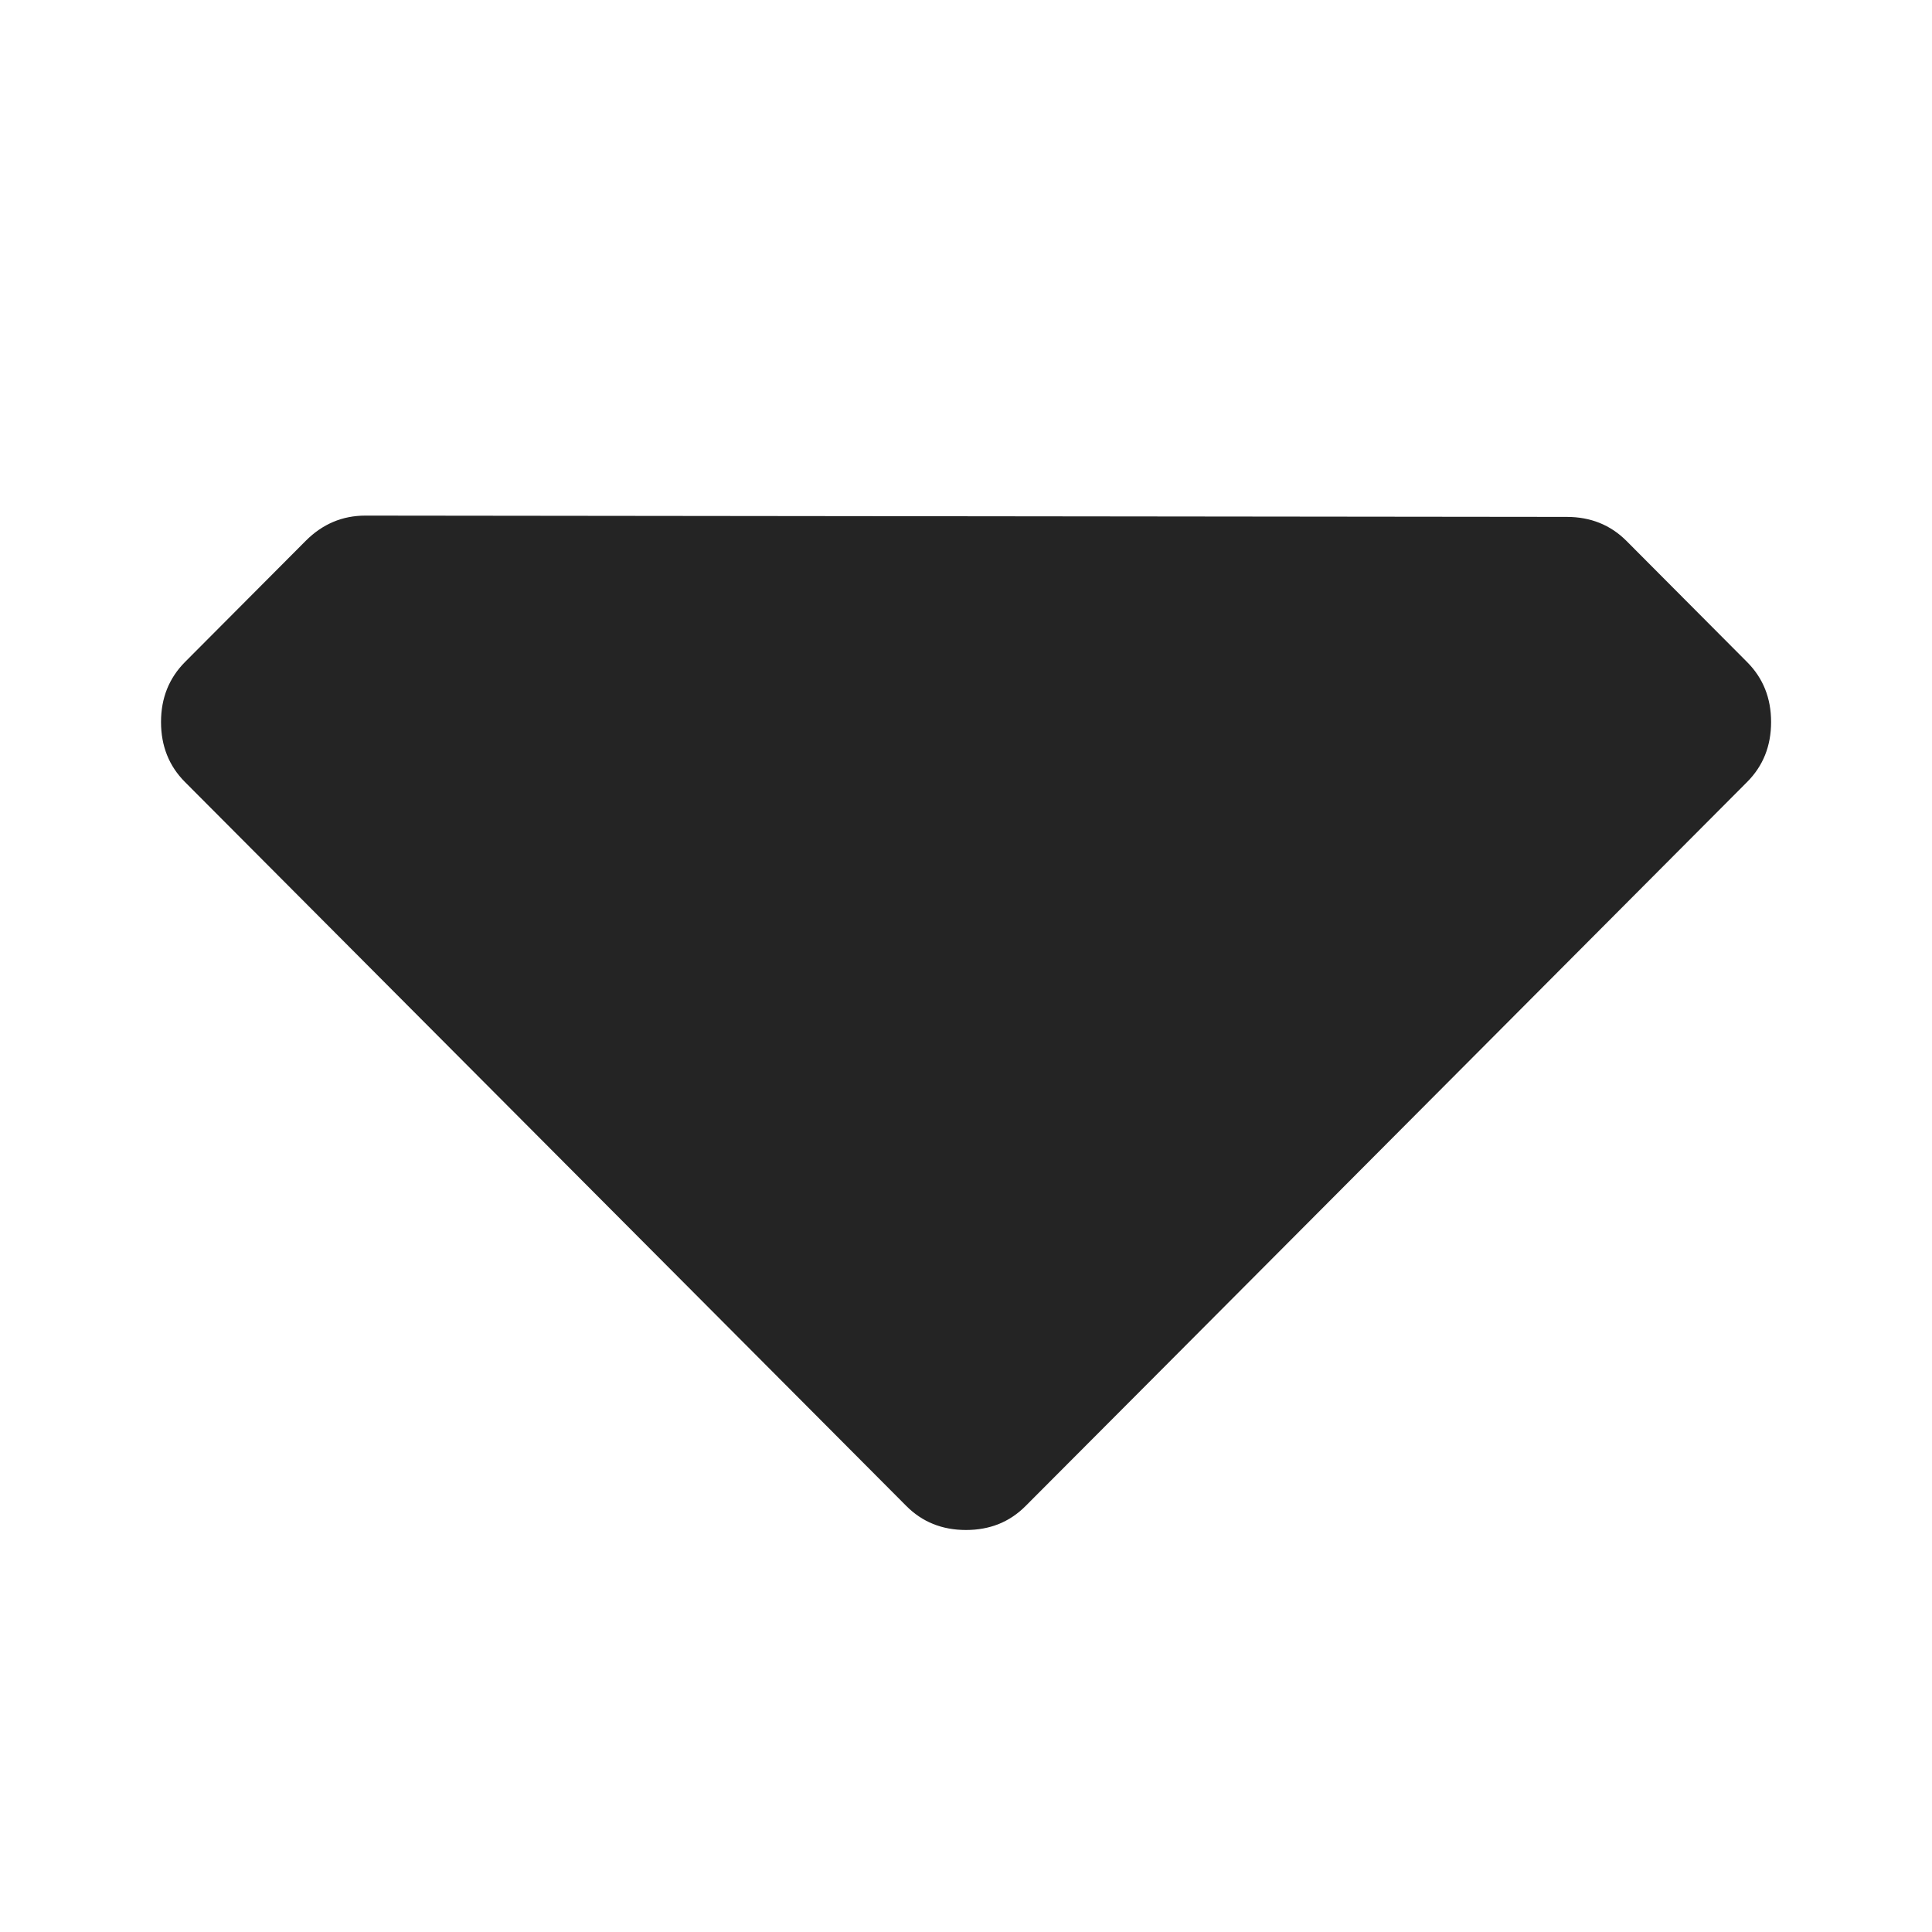
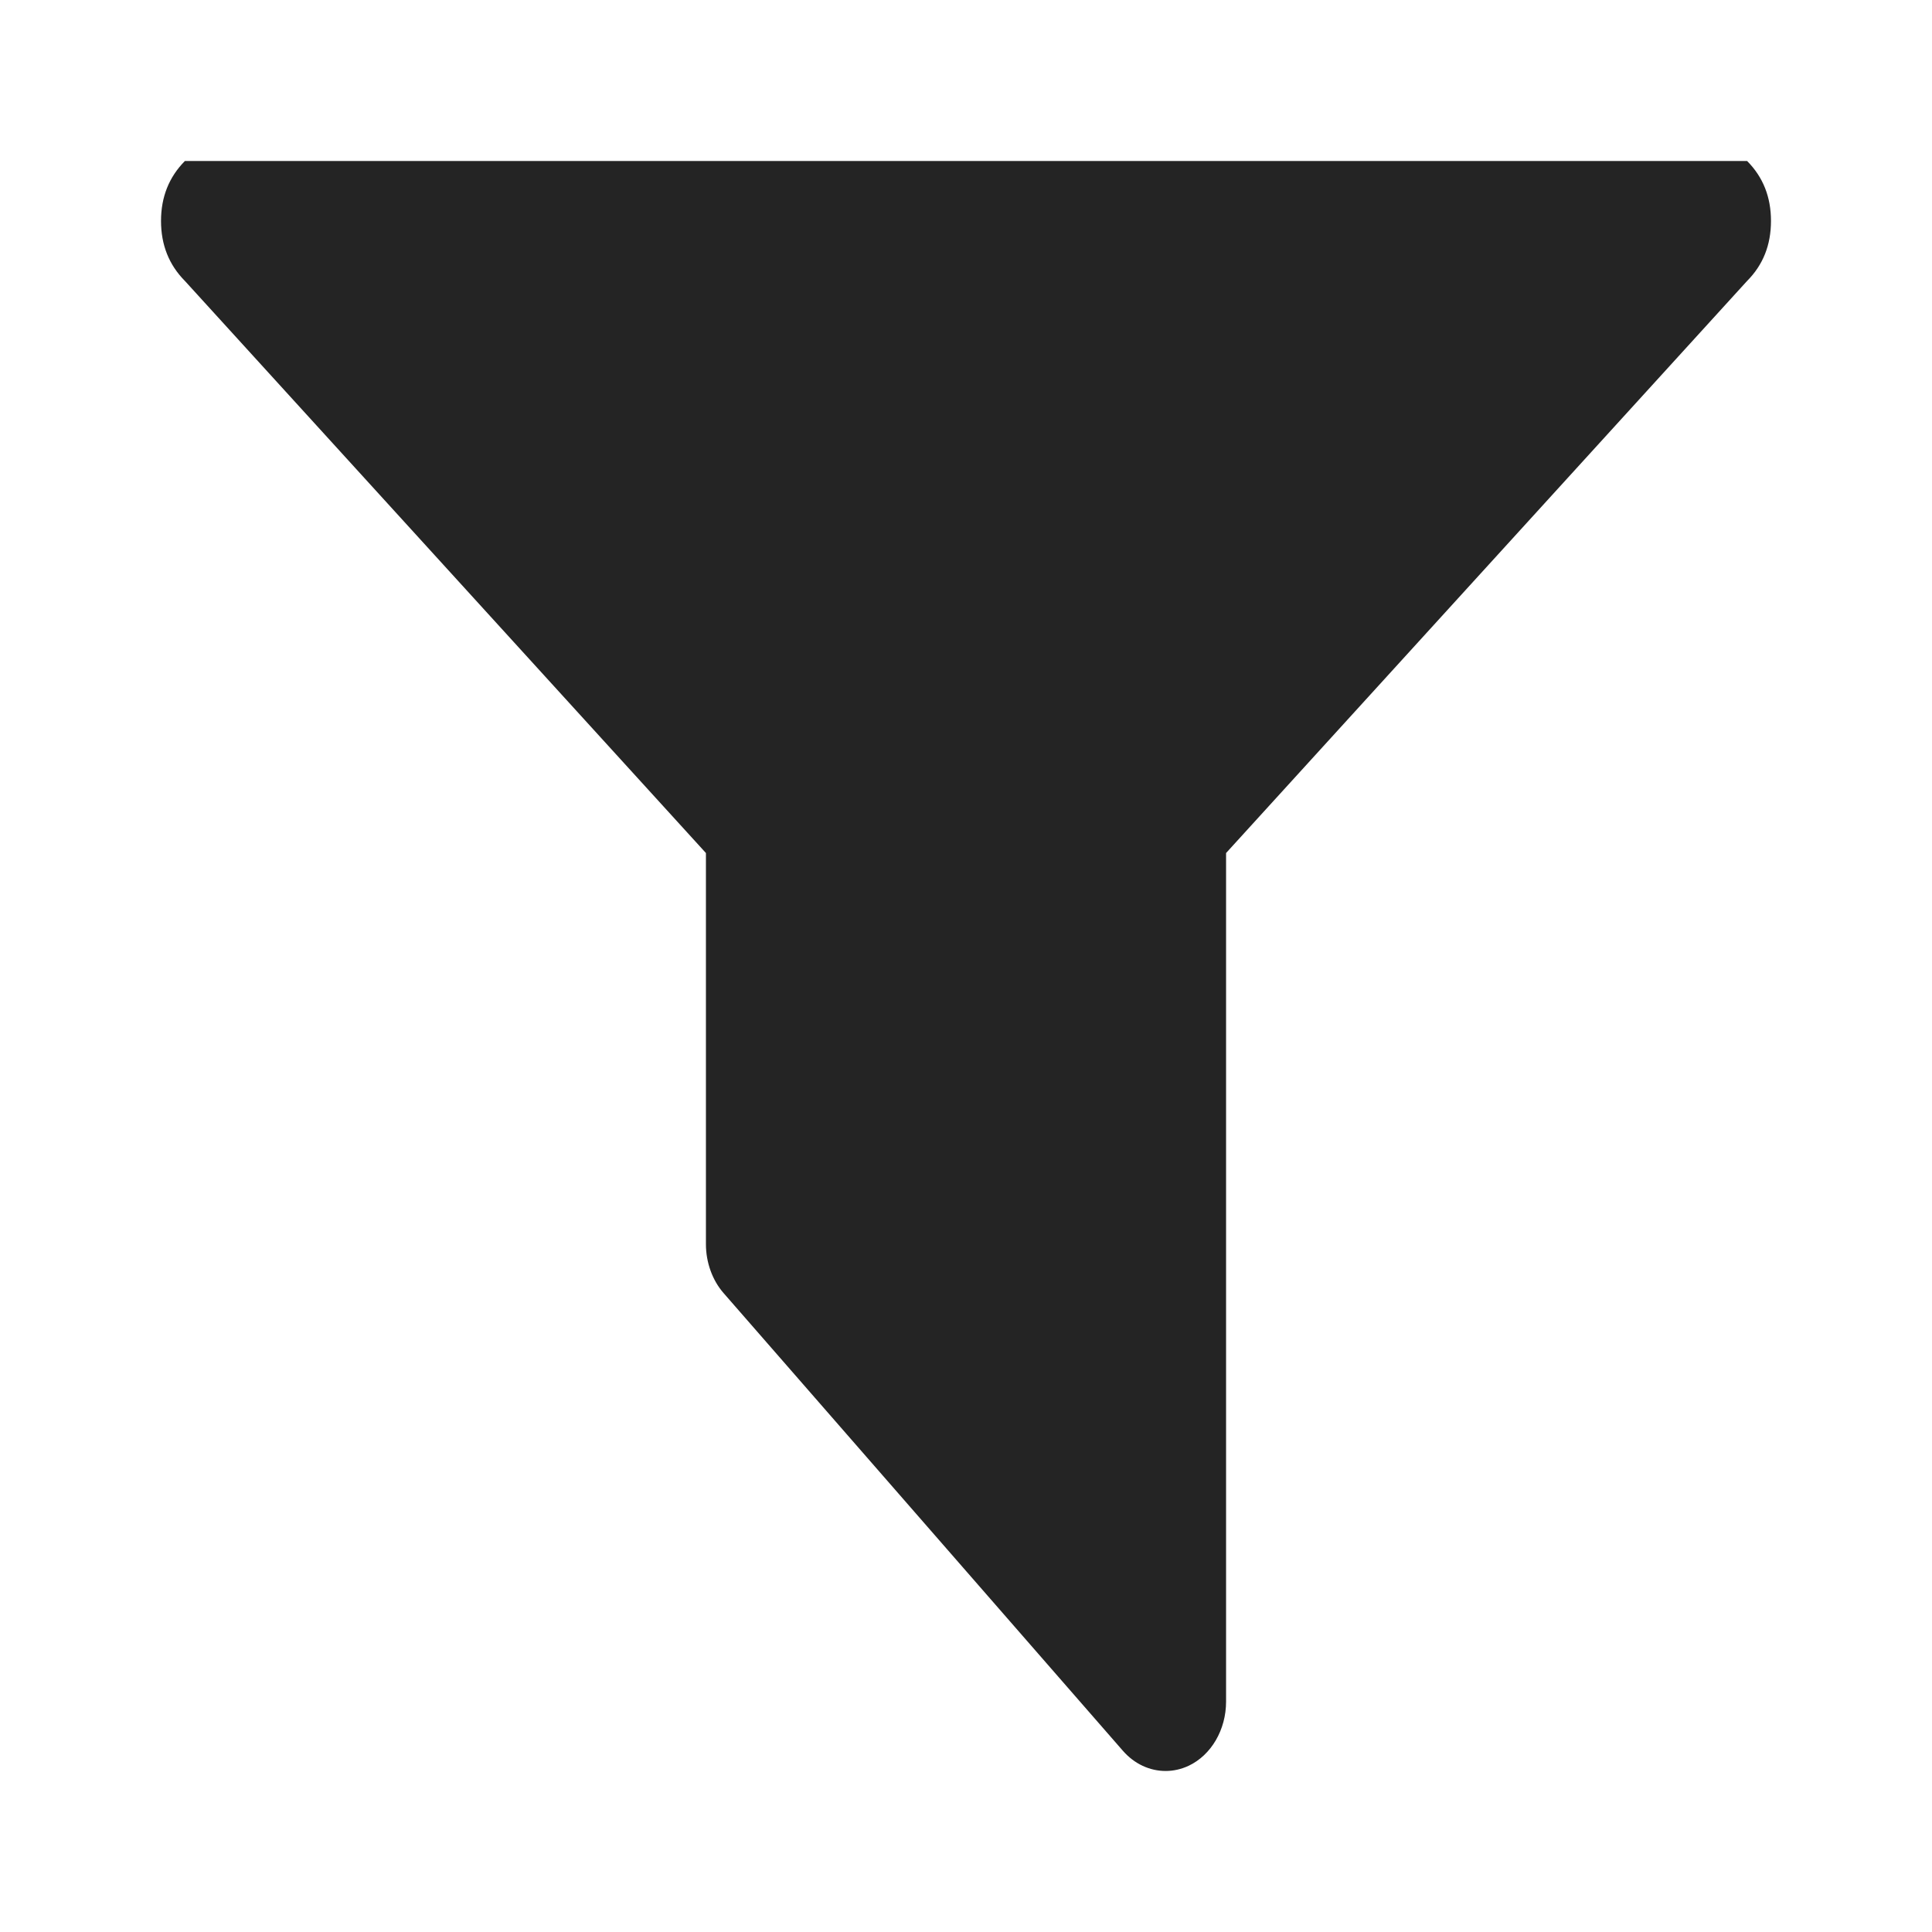
<svg xmlns="http://www.w3.org/2000/svg" version="1.1" id="Ebene_1" x="0px" y="0px" width="34.016px" height="34.016px" viewBox="0 0 34.016 34.016" enable-background="new 0 0 34.016 34.016" xml:space="preserve">
  <rect x="0" y="0" fill="none" width="34.016" height="34.016" />
-   <path fill-rule="evenodd" clip-rule="evenodd" fill="#242424" d="M15.956,26.514l-2.125-2.133L3.256,13.768  c-0.28-0.281-0.421-0.633-0.421-1.056c0-0.422,0.141-0.772,0.421-1.055l2.126-2.134c0.296-0.297,0.646-0.445,1.052-0.445  l21.151,0.023c0.42,0,0.77,0.141,1.051,0.422l2.125,2.134c0.281,0.282,0.422,0.633,0.422,1.055c0,0.423-0.141,0.774-0.422,1.056  L20.186,24.381l-2.127,2.133c-0.281,0.283-0.63,0.424-1.051,0.424S16.237,26.797,15.956,26.514" />
+   <path fill="#242424" d="M31.181,3.89c0-0.422-0.139-0.772-0.42-1.055H3.255c-0.279,0.282-0.42,0.633-0.42,1.055  c0,0.423,0.141,0.774,0.42,1.056l9.174,10.073v6.887c0,0.32,0.113,0.635,0.311,0.861l7.03,8.058  c0.203,0.233,0.475,0.356,0.752,0.356c0.137,0,0.274-0.03,0.407-0.092c0.398-0.189,0.658-0.635,0.658-1.129V15.019l9.174-10.073  C31.042,4.664,31.181,4.313,31.181,3.89z" />
</svg>
